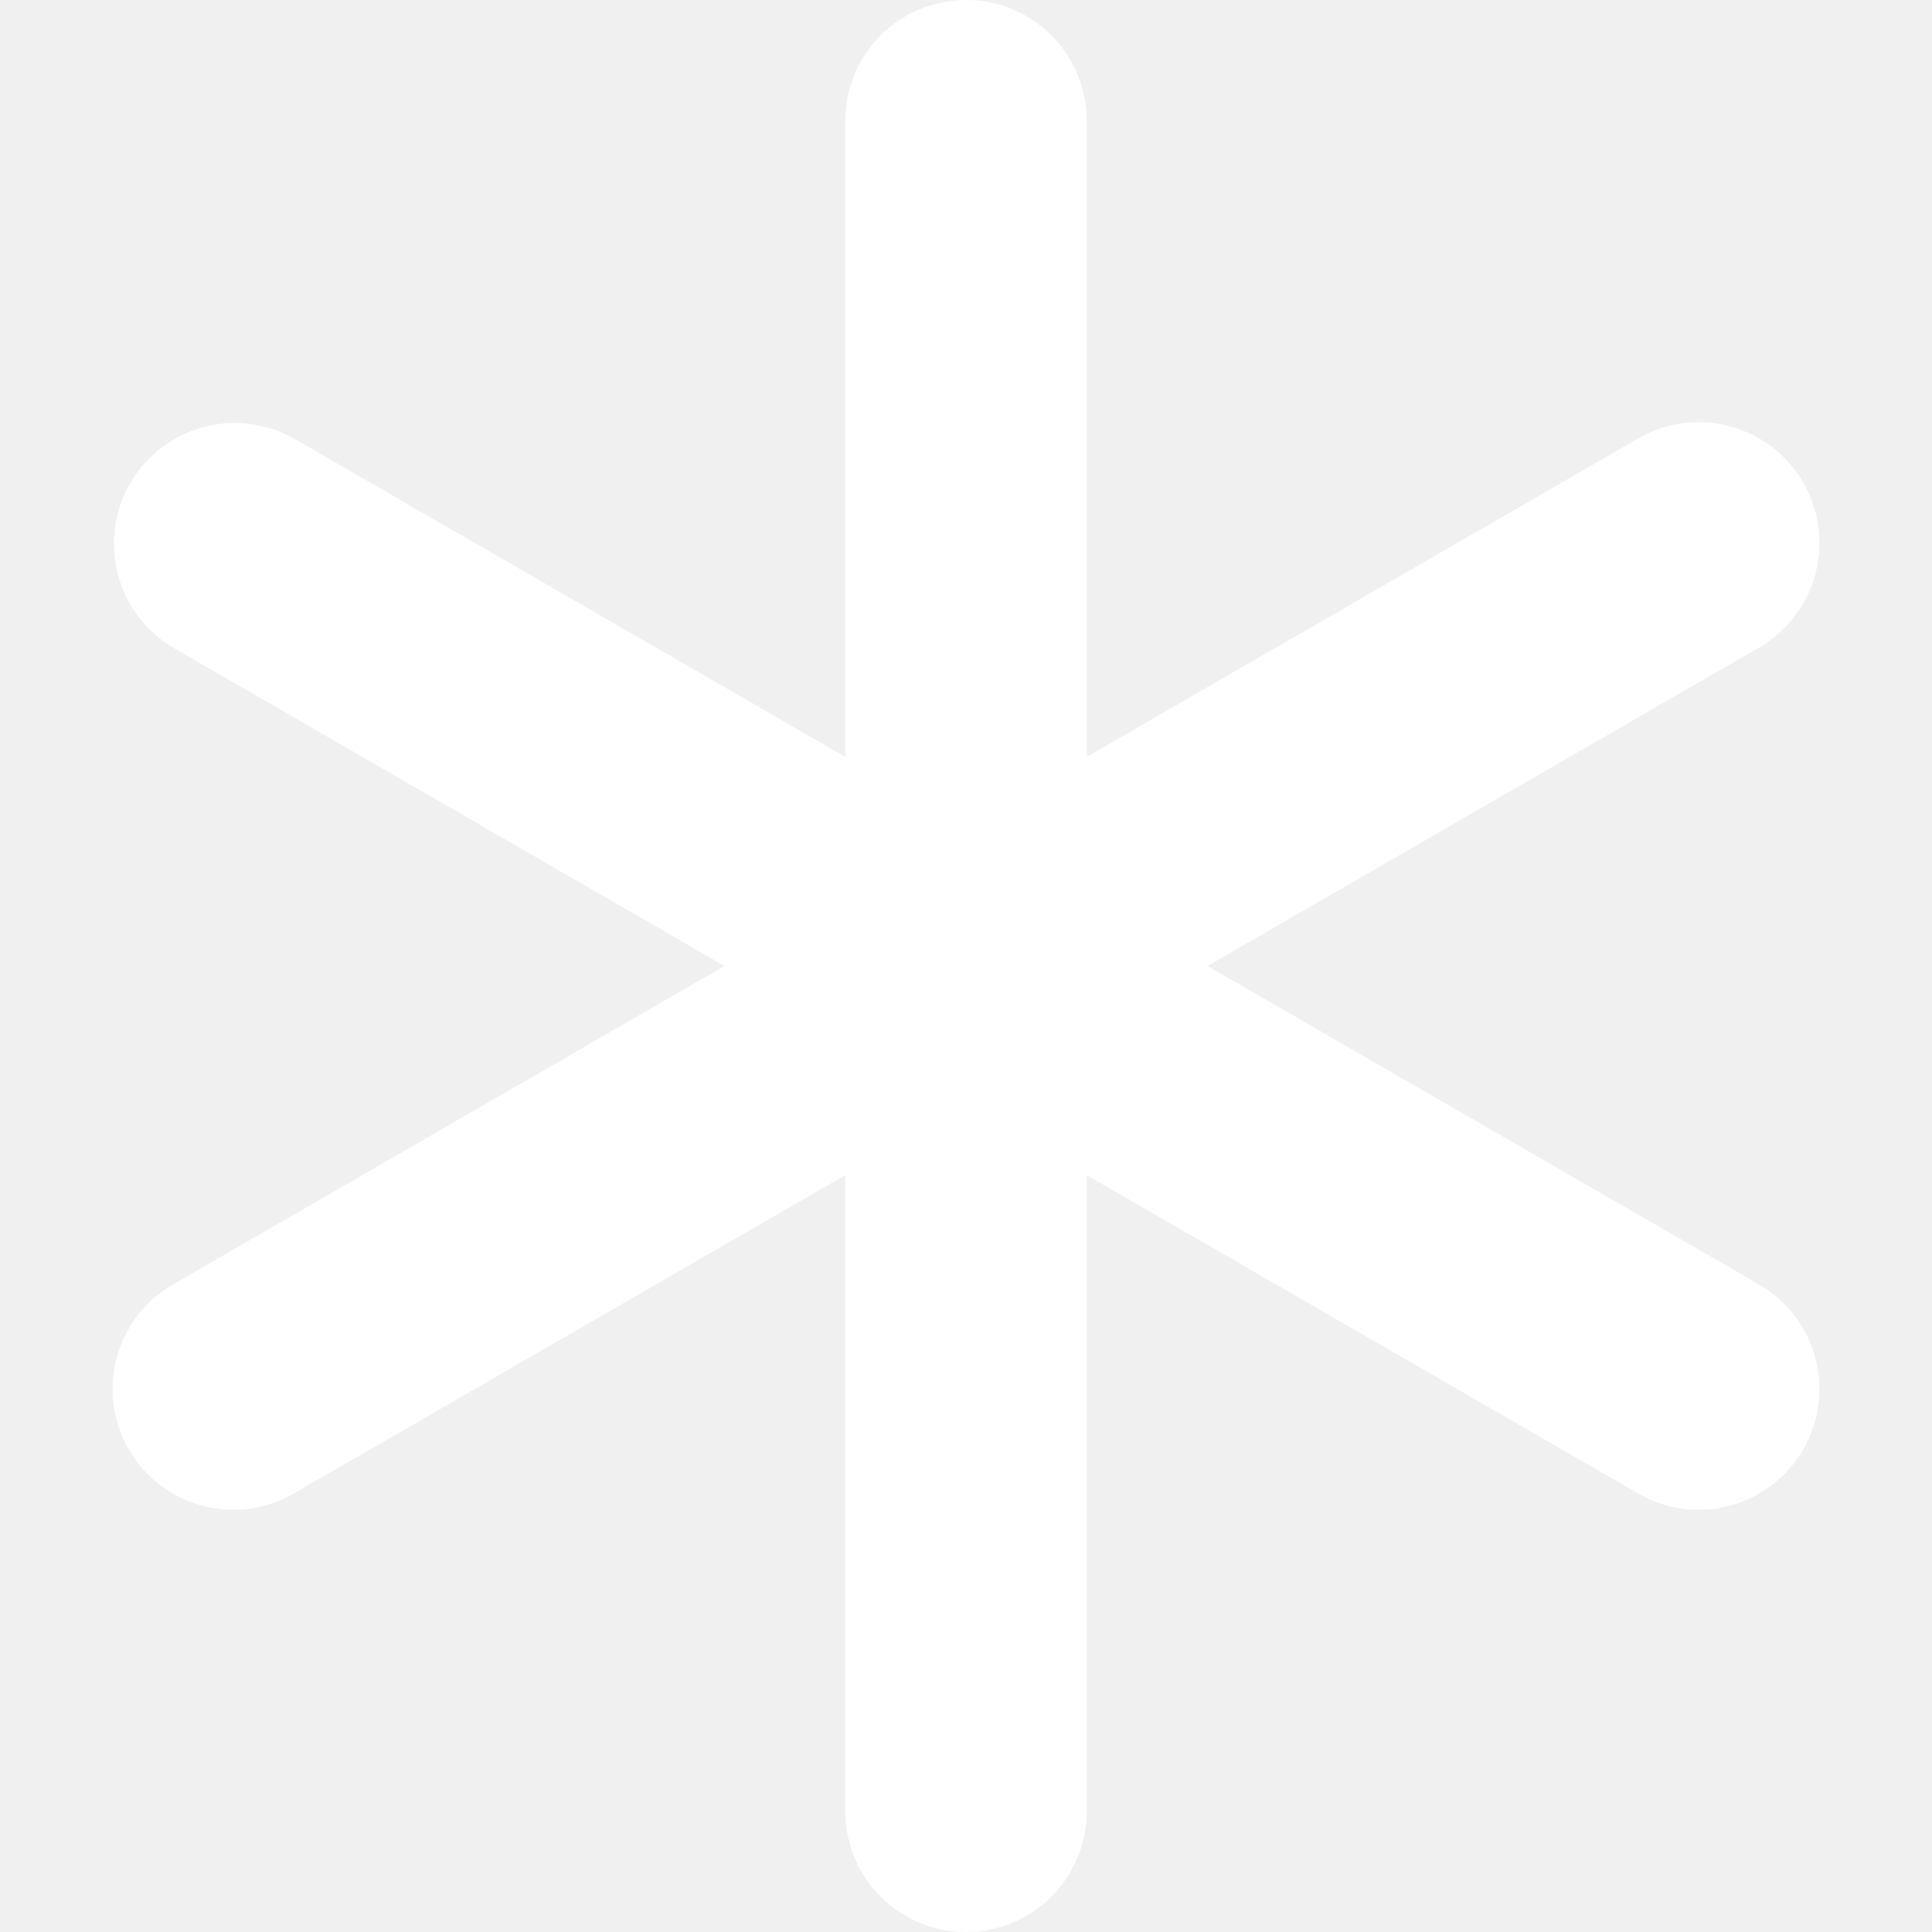
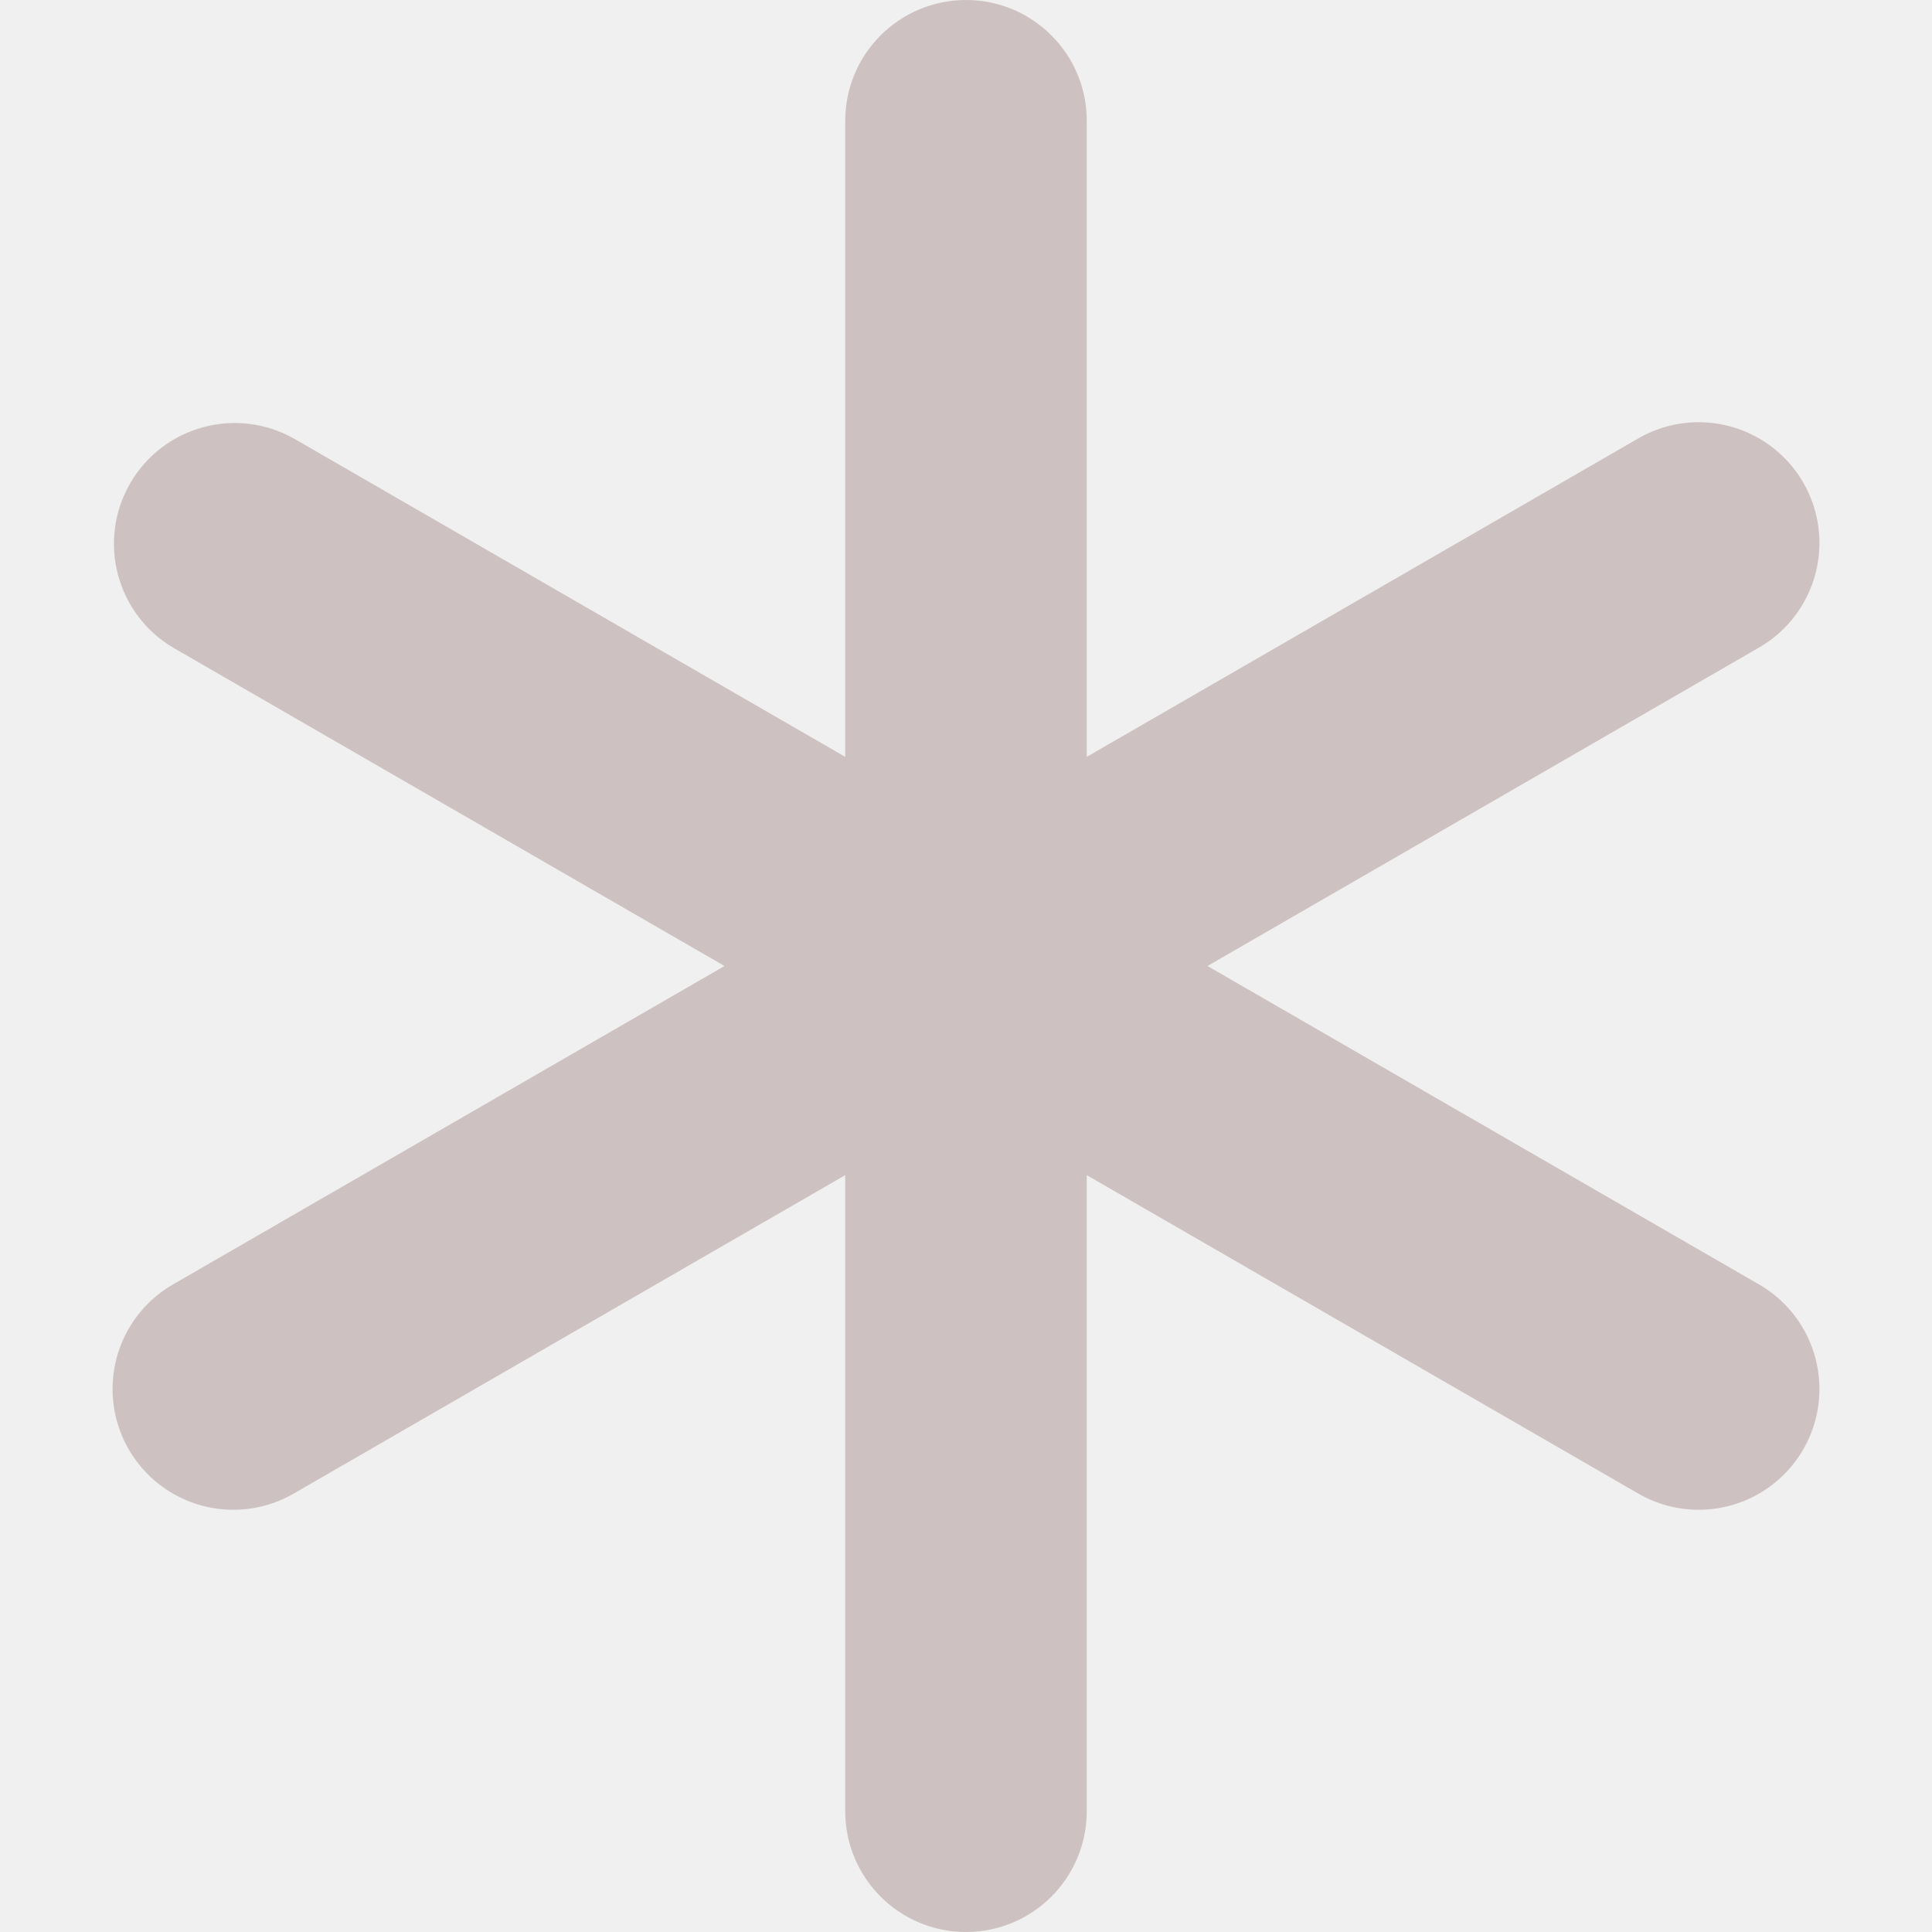
- <svg xmlns="http://www.w3.org/2000/svg" width="1em" height="1em" viewBox="0 0 16 16" fill="currentColor">
-   <path d="M8 0a1 1 0 0 1 1 1v5.268l4.562-2.634a1 1 0 1 1 1 1.732L10 8l4.562 2.634a1 1 0 1 1-1 1.732L9 9.732V15a1 1 0 1 1-2 0V9.732l-4.562 2.634a1 1 0 1 1-1-1.732L6 8 1.438 5.366a1 1 0 0 1 1-1.732L7 6.268V1a1 1 0 0 1 1-1z" fill-rule="evenodd" fill="#fff" fill-opacity="1" />
+ <svg xmlns="http://www.w3.org/2000/svg" width="1em" height="1em" viewBox="0 0 16 16">
+   <path fill="#cec1c1" d="M8 0a1 1 0 0 1 1 1v5.268l4.562-2.634a1 1 0 1 1 1 1.732L10 8l4.562 2.634a1 1 0 1 1-1 1.732L9 9.732V15a1 1 0 1 1-2 0V9.732l-4.562 2.634a1 1 0 1 1-1-1.732L6 8 1.438 5.366a1 1 0 0 1 1-1.732L7 6.268V1a1 1 0 0 1 1-1z" />
</svg>
